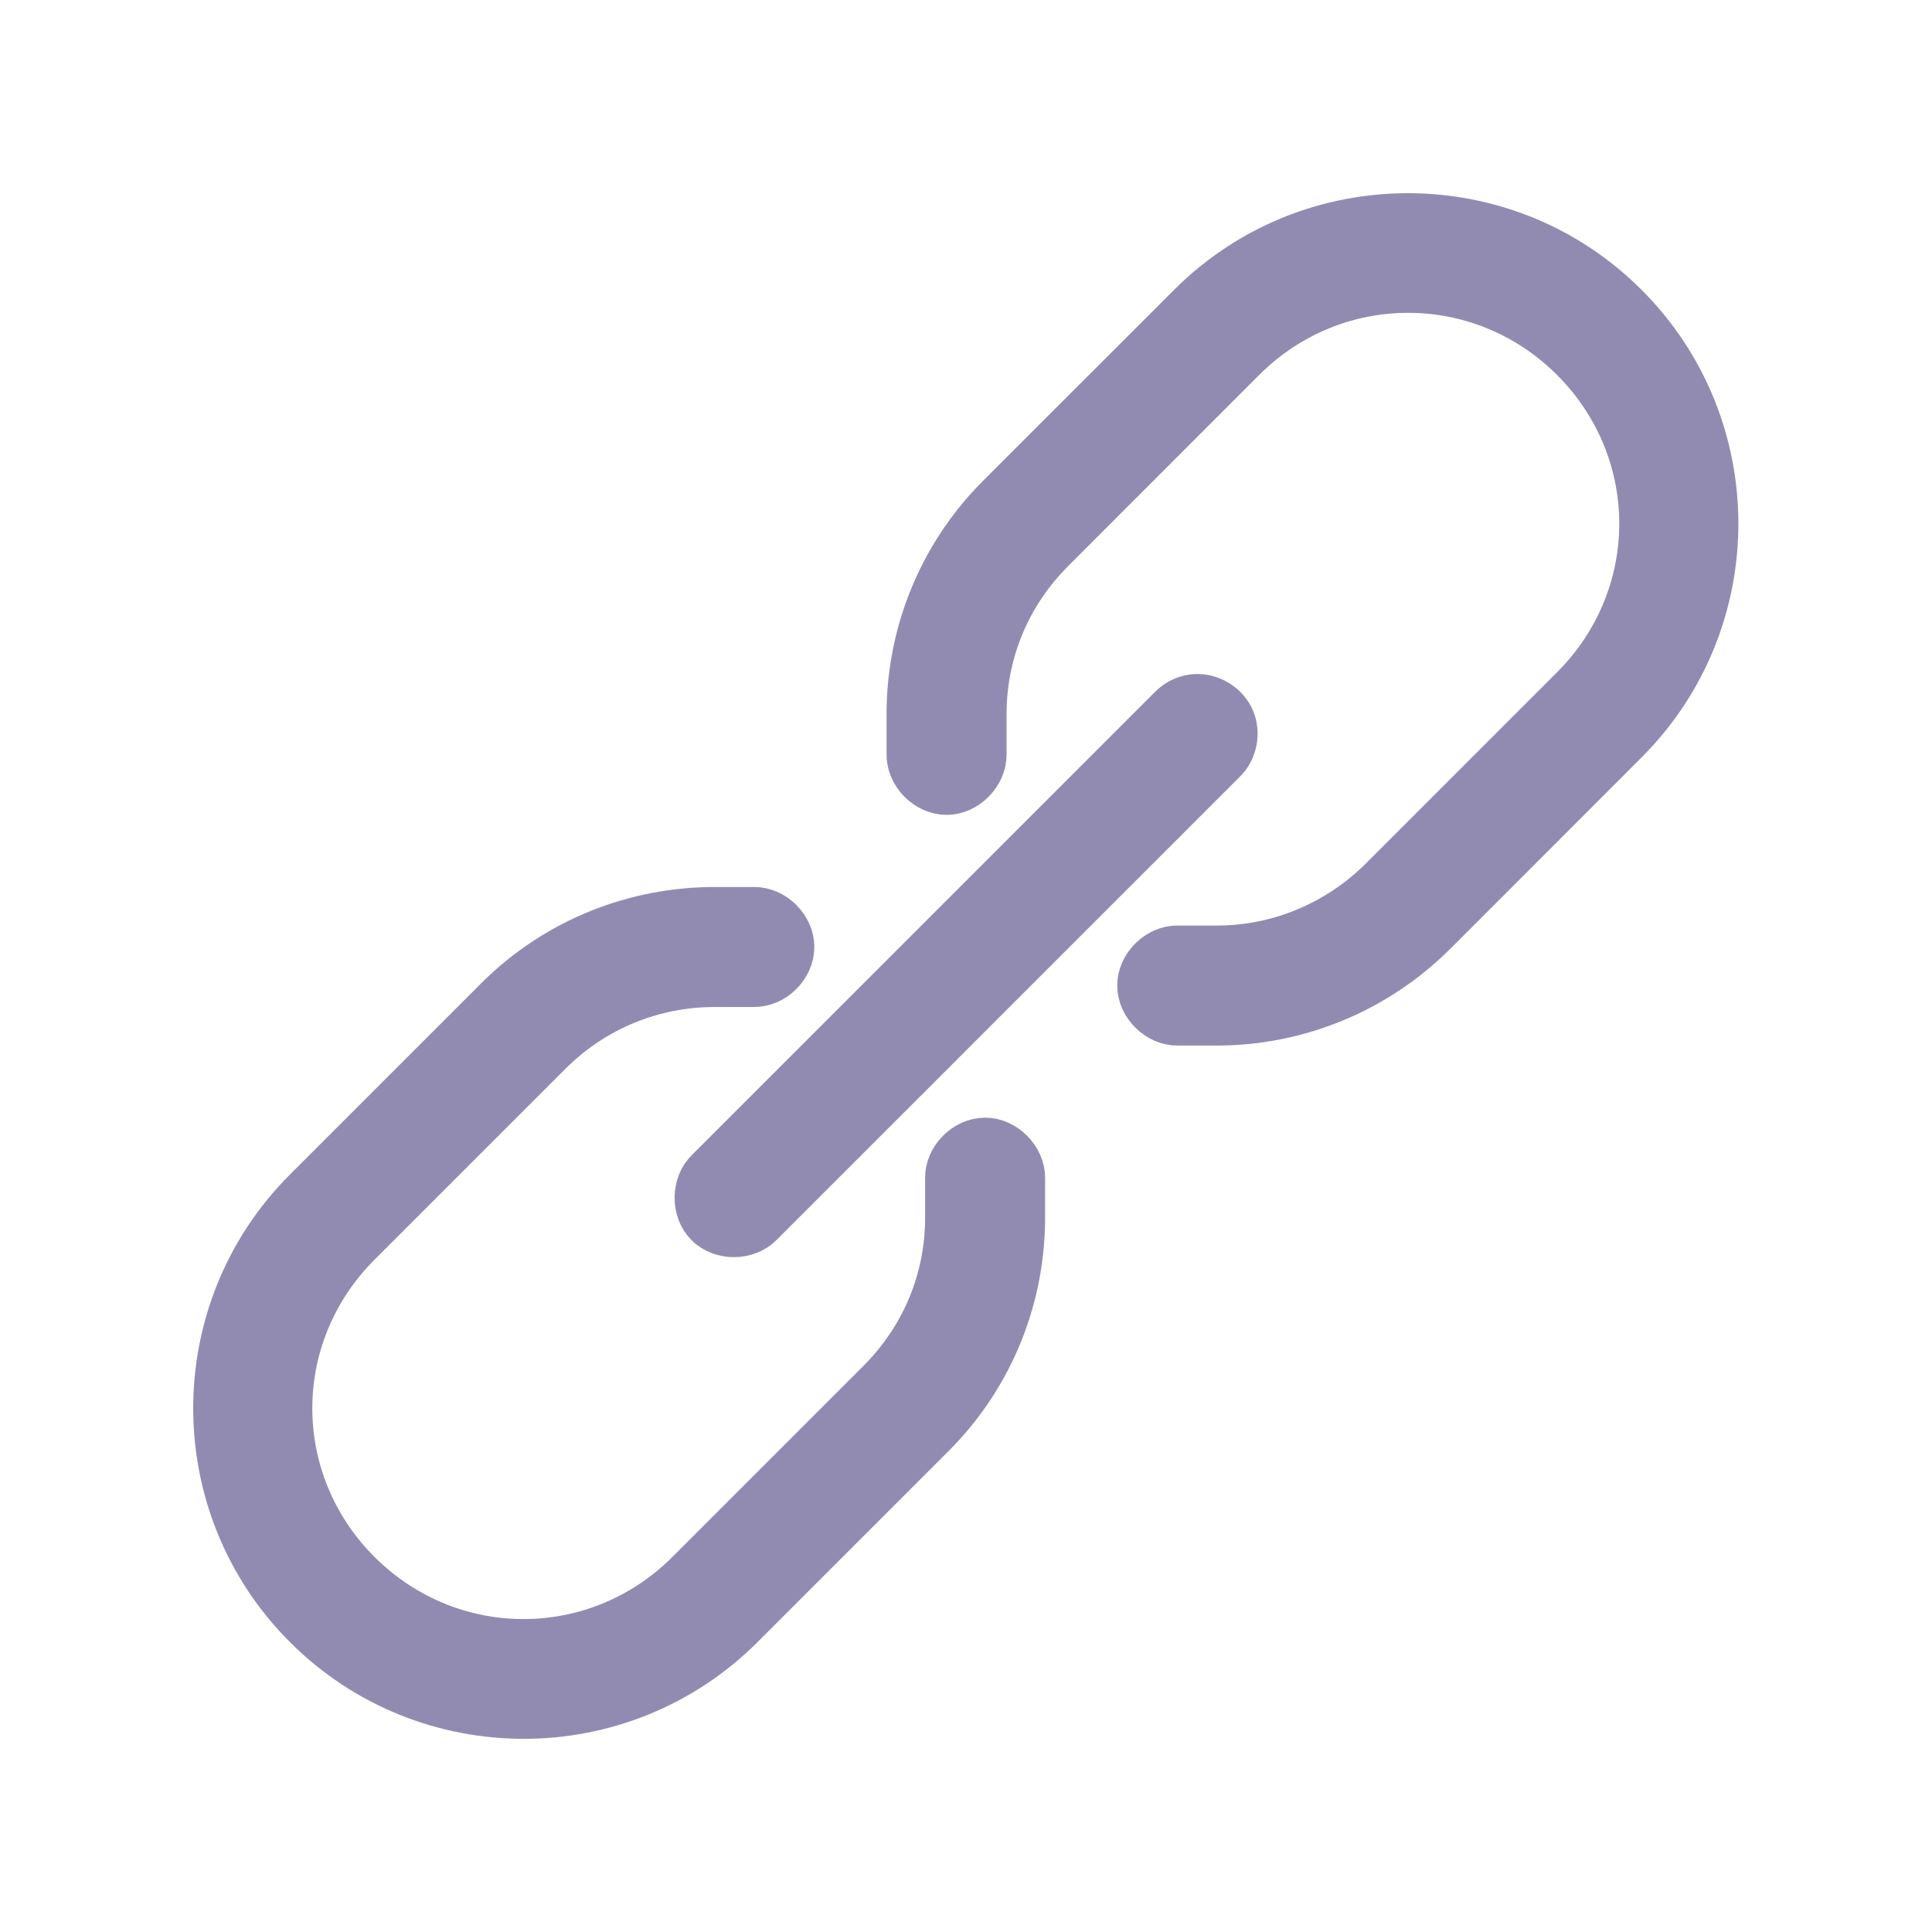
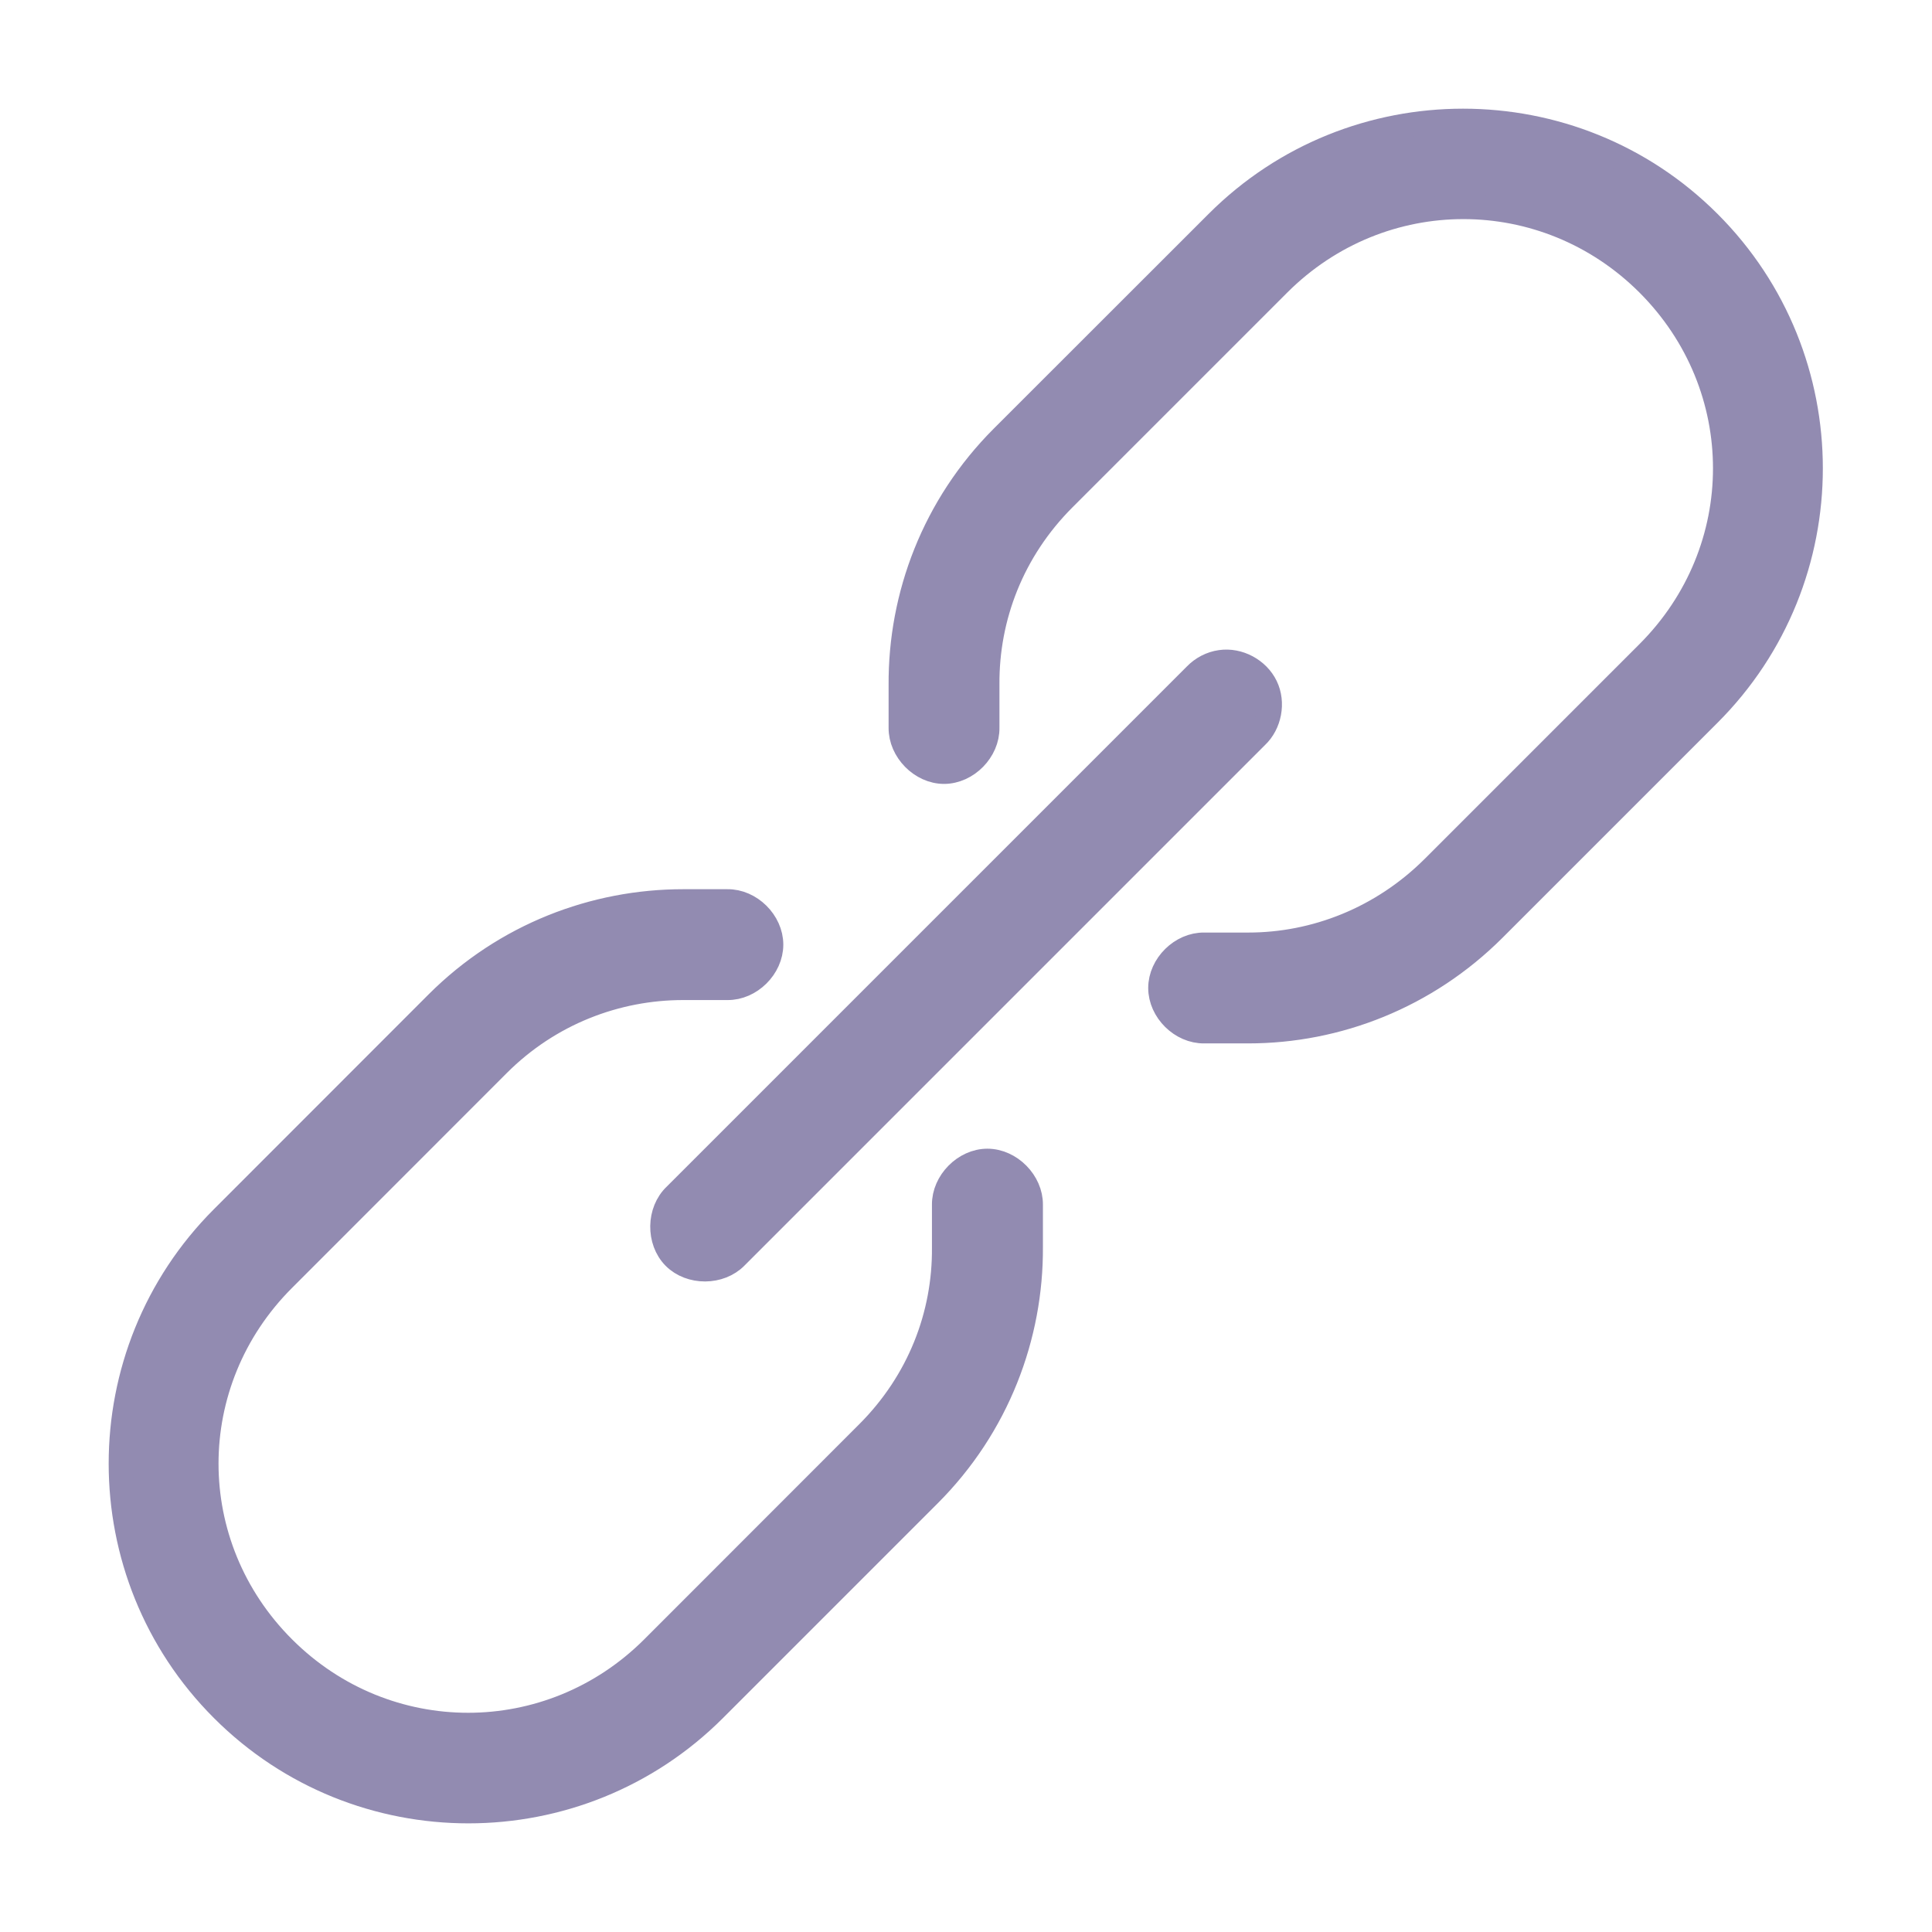
- <svg xmlns="http://www.w3.org/2000/svg" width="18" height="18" viewBox="0 0 18 18" fill="none">
-   <path d="M13.117 2C12.379 2 11.642 2.28 11.08 2.842L9.301 4.62C8.735 5.187 8.454 5.933 8.46 6.674V7.027C8.457 7.217 8.629 7.392 8.819 7.392C9.008 7.392 9.18 7.217 9.178 7.027V6.668C9.174 6.112 9.383 5.559 9.812 5.131L11.59 3.352C12.441 2.502 13.797 2.502 14.648 3.352C15.499 4.203 15.499 5.554 14.648 6.405L12.87 8.183C12.445 8.608 11.89 8.823 11.338 8.823H10.973C10.784 8.82 10.609 8.992 10.609 9.182C10.609 9.372 10.784 9.544 10.973 9.541H11.338C12.074 9.541 12.813 9.256 13.375 8.694L15.153 6.915C16.277 5.792 16.277 3.965 15.153 2.842C14.592 2.28 13.854 2 13.117 2ZM11.108 6.483C11.03 6.494 10.955 6.533 10.9 6.59L6.591 10.899C6.453 11.03 6.449 11.276 6.583 11.412C6.717 11.547 6.963 11.546 7.096 11.409L11.405 7.1C11.516 6.997 11.549 6.819 11.483 6.683C11.417 6.546 11.258 6.461 11.108 6.483ZM6.658 8.464C5.922 8.464 5.184 8.743 4.622 9.305L2.843 11.084C1.719 12.207 1.719 14.035 2.843 15.158C3.966 16.281 5.793 16.281 6.916 15.158L8.695 13.379C9.262 12.813 9.542 12.066 9.537 11.325V10.977C9.539 10.788 9.367 10.613 9.178 10.613C8.988 10.613 8.816 10.788 8.819 10.977V11.331C8.823 11.888 8.613 12.44 8.185 12.868L6.406 14.647C5.555 15.497 4.199 15.497 3.348 14.647C2.497 13.797 2.497 12.445 3.348 11.595L5.127 9.816C5.552 9.391 6.106 9.182 6.658 9.182H7.023C7.213 9.185 7.387 9.013 7.387 8.823C7.387 8.633 7.213 8.461 7.023 8.464L6.658 8.464Z" fill="#928BB1" stroke="#928BB1" stroke-width="0.4" />
+ <svg xmlns="http://www.w3.org/2000/svg" width="16" height="16" viewBox="0 0 16 16" fill="none">
+   <path d="M12.116 1C11.379 1 10.642 1.28 10.08 1.842L8.301 3.62C7.734 4.187 7.454 4.933 7.459 5.674V6.027C7.457 6.217 7.629 6.392 7.818 6.392C8.008 6.392 8.18 6.217 8.177 6.027V5.668C8.173 5.112 8.383 4.559 8.811 4.131L10.59 2.352C11.441 1.502 12.797 1.502 13.648 2.352C14.499 3.203 14.499 4.554 13.648 5.405L11.87 7.183C11.444 7.608 10.89 7.823 10.338 7.823H9.973C9.783 7.82 9.609 7.992 9.609 8.182C9.609 8.372 9.783 8.544 9.973 8.541H10.338C11.074 8.541 11.812 8.256 12.374 7.694L14.153 5.915C15.277 4.792 15.277 2.965 14.153 1.842C13.591 1.28 12.854 1 12.116 1ZM10.108 5.483C10.029 5.494 9.955 5.533 9.9 5.59L5.591 9.899C5.453 10.03 5.449 10.276 5.583 10.412C5.717 10.547 5.963 10.546 6.096 10.409L10.405 6.1C10.515 5.997 10.549 5.819 10.483 5.683C10.417 5.546 10.258 5.461 10.108 5.483ZM5.658 7.464C4.922 7.464 4.184 7.743 3.621 8.305L1.843 10.084C0.719 11.207 0.719 13.035 1.843 14.158C2.966 15.281 4.792 15.281 5.916 14.158L7.695 12.379C8.261 11.813 8.542 11.066 8.537 10.325V9.977C8.539 9.788 8.367 9.613 8.177 9.613C7.988 9.613 7.816 9.788 7.818 9.977V10.331C7.823 10.888 7.613 11.44 7.184 11.868L5.406 13.647C4.555 14.497 3.198 14.497 2.348 13.647C1.497 12.797 1.497 11.445 2.348 10.595L4.126 8.816C4.551 8.391 5.106 8.182 5.658 8.182H6.023C6.213 8.185 6.387 8.013 6.387 7.823C6.387 7.633 6.213 7.461 6.023 7.464L5.658 7.464Z" fill="#928BB1" stroke="#928BB1" stroke-width="0.2" />
</svg>
